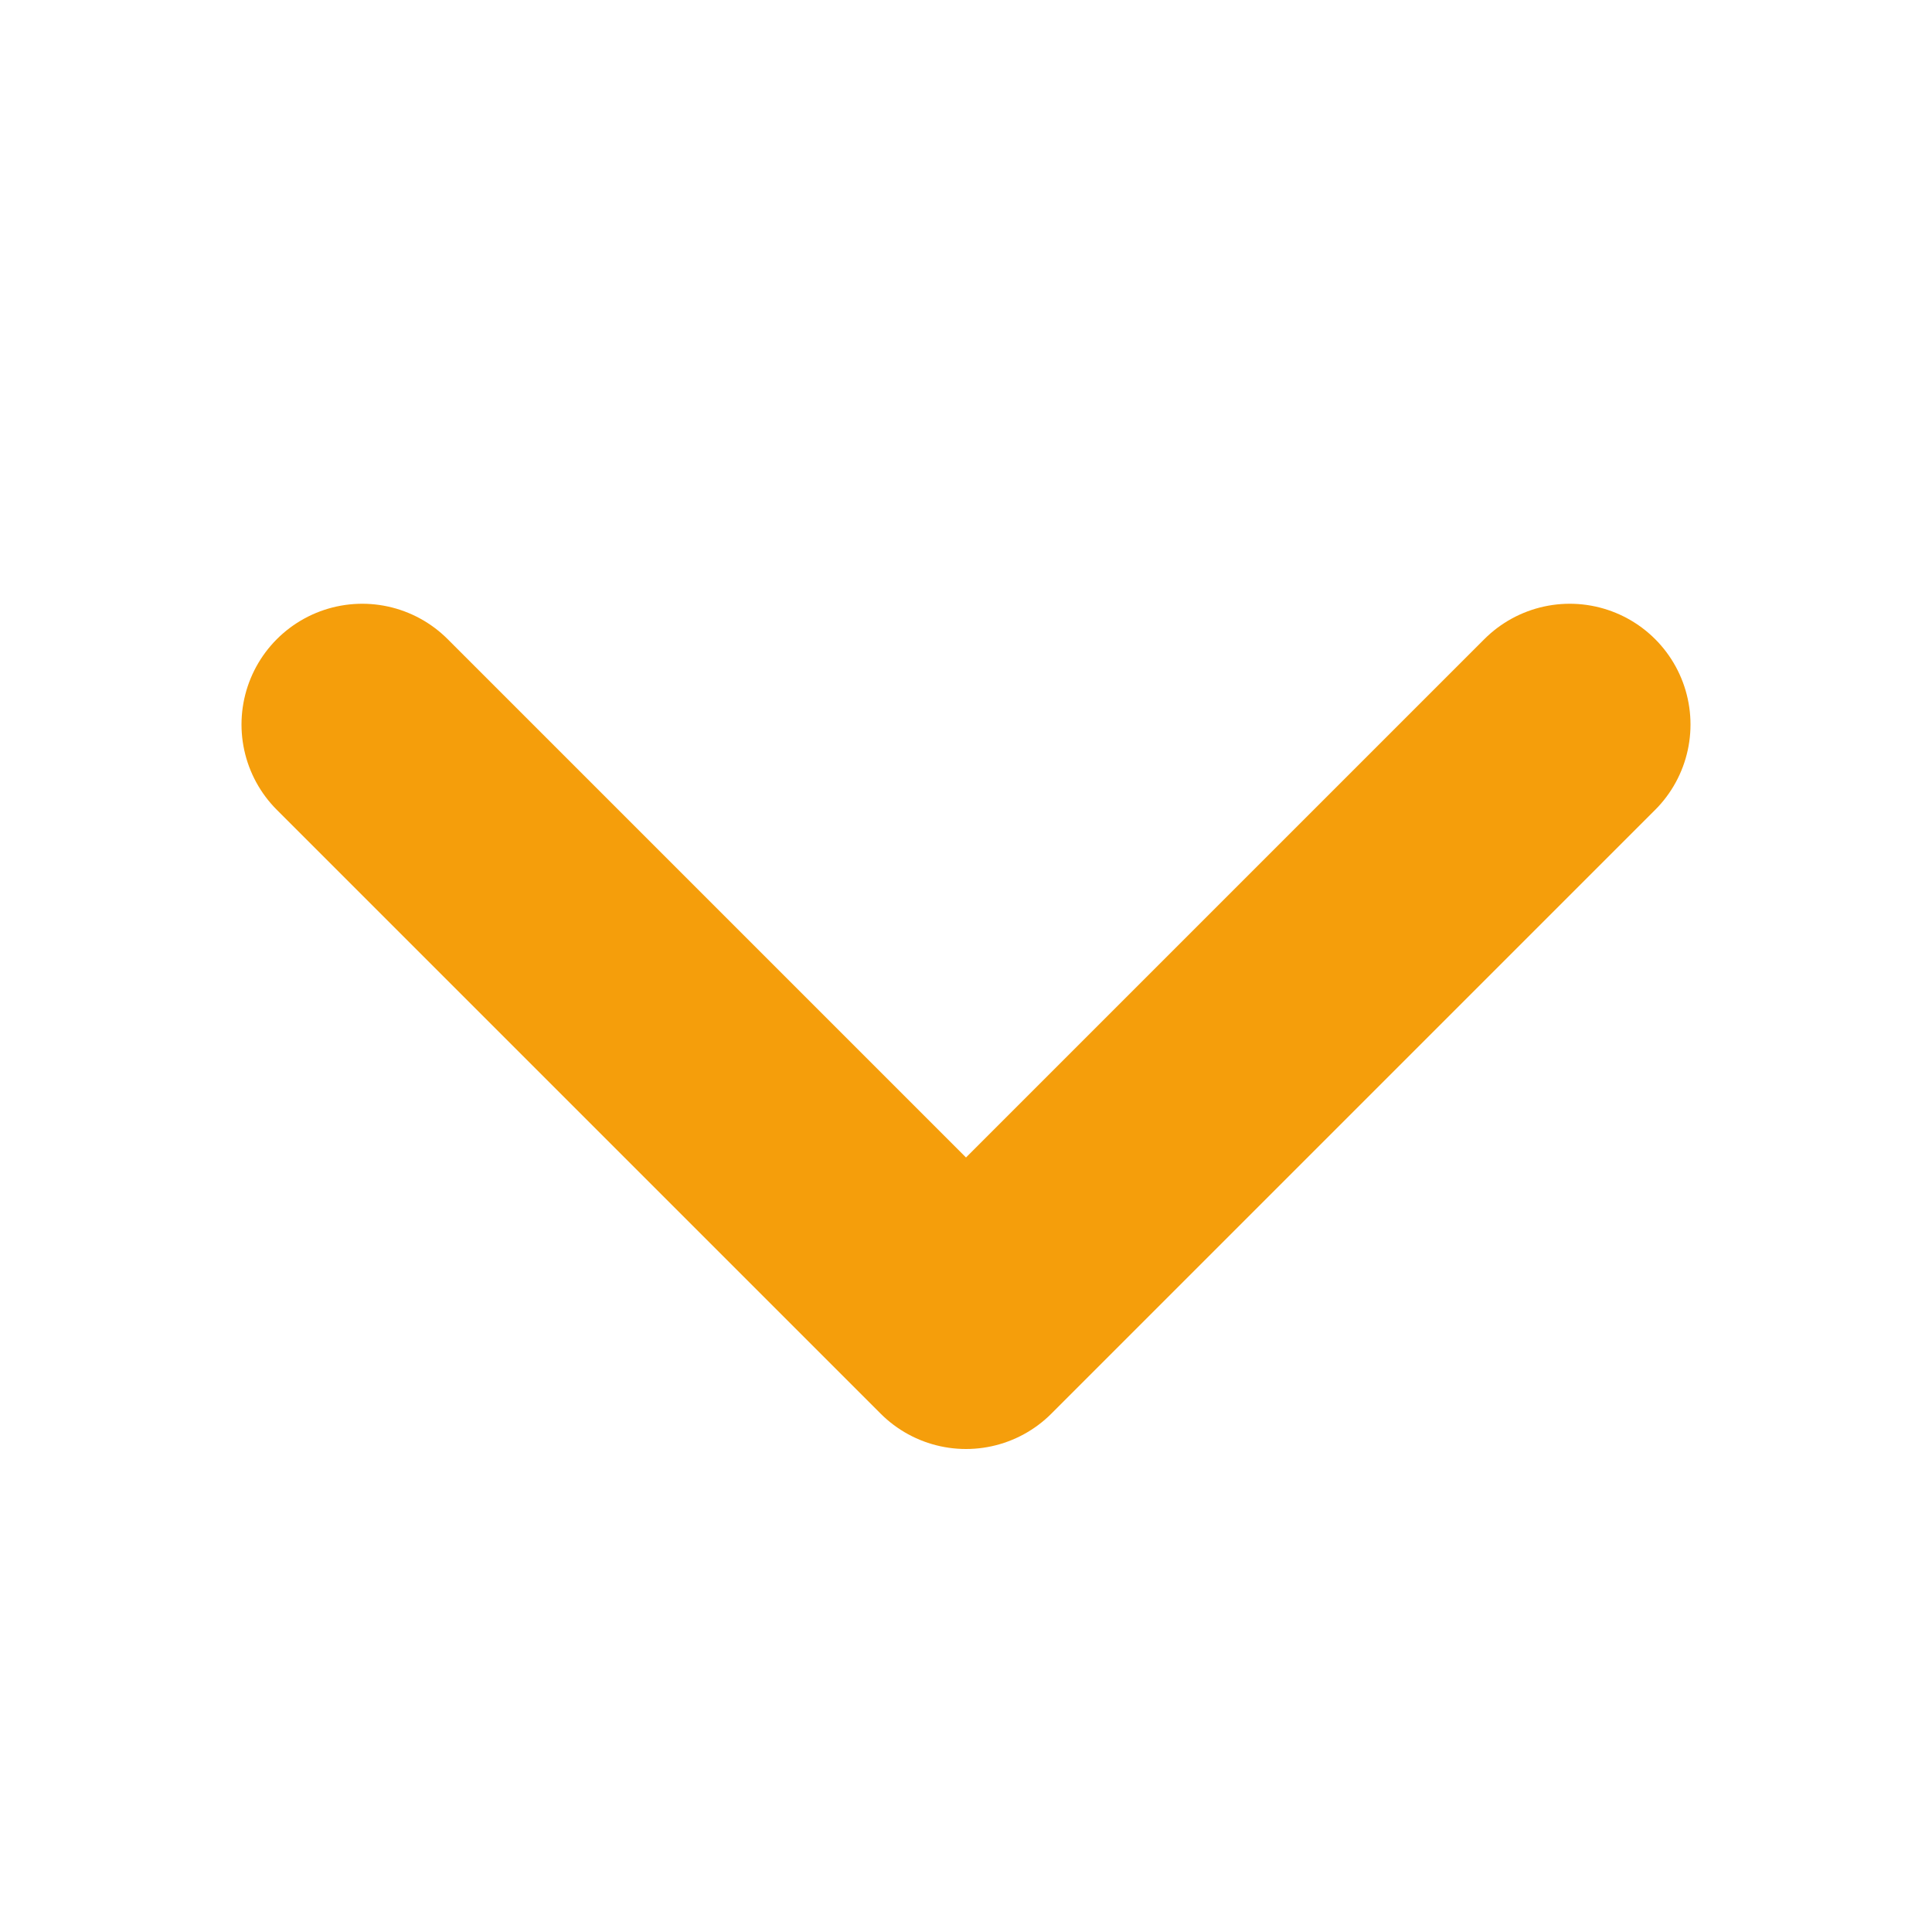
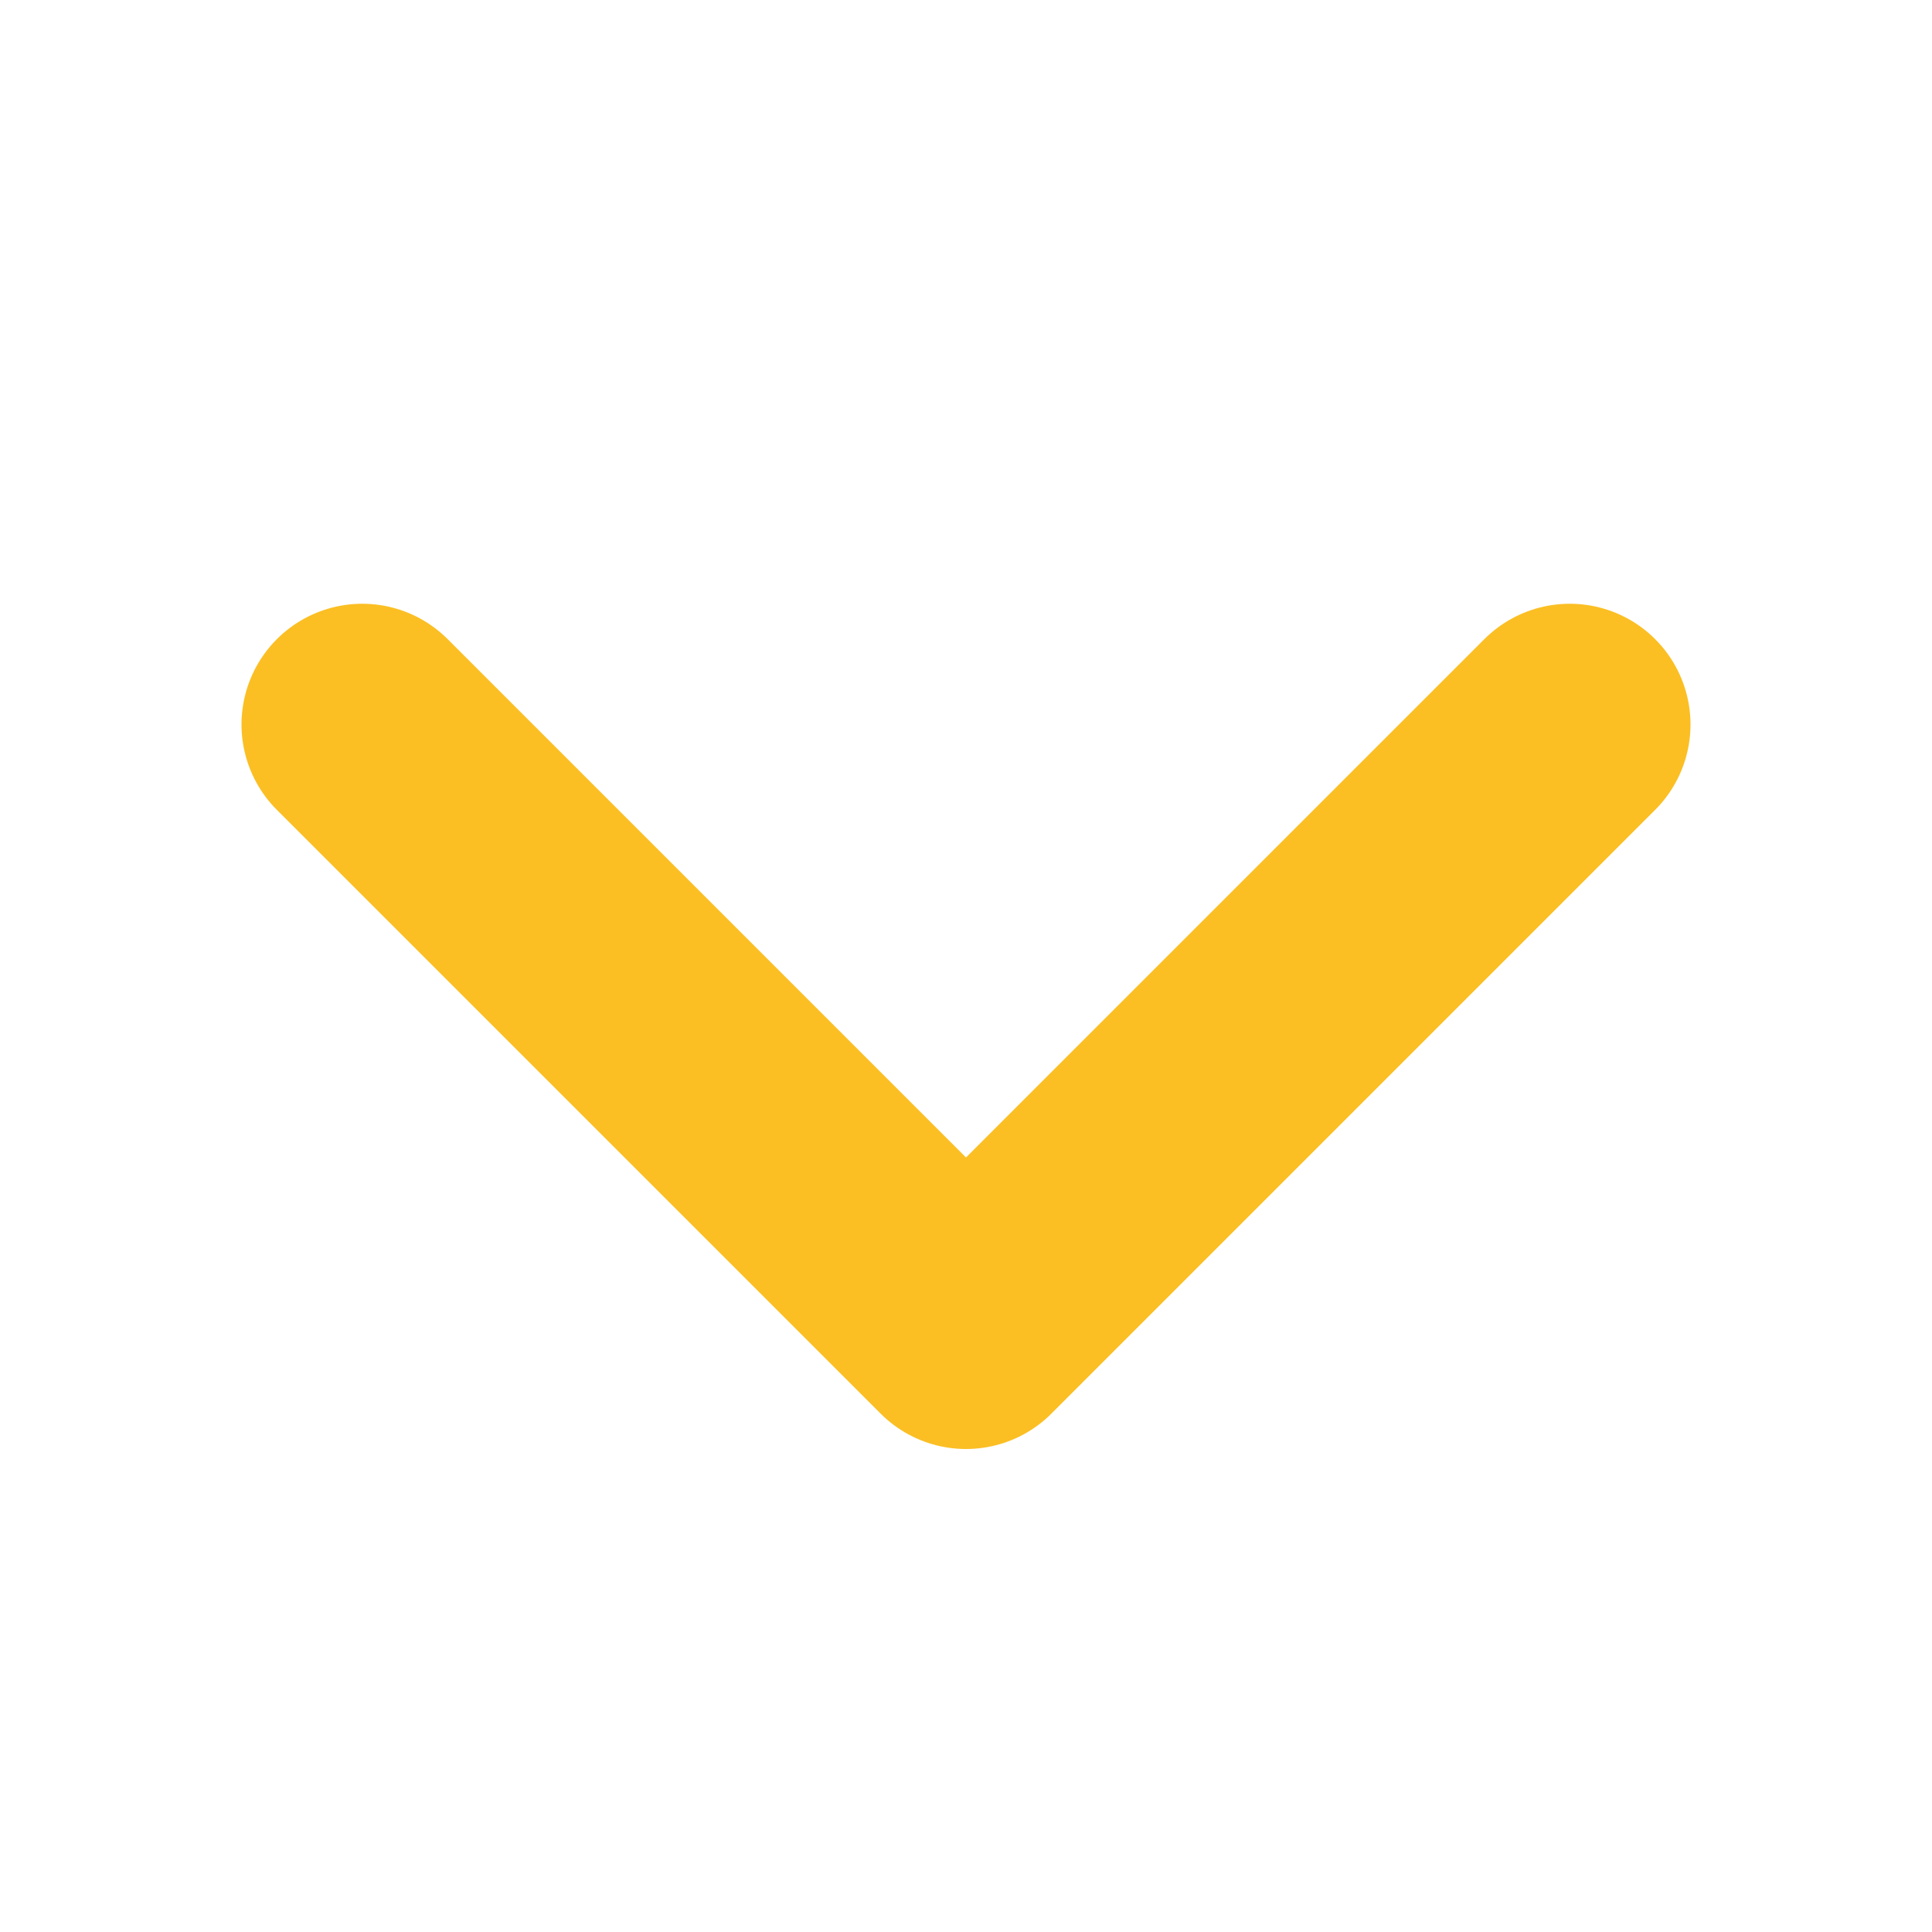
<svg xmlns="http://www.w3.org/2000/svg" width="64" height="64" viewBox="0 0 64 64" fill="none">
-   <path d="M52 24L32 44L12 24" stroke="#F59E0B" stroke-width="8" stroke-linecap="round" stroke-linejoin="round" />
+   <path d="M52 24L32 44L12 24" stroke="#FBBF24" stroke-width="8" stroke-linecap="round" stroke-linejoin="round" />
</svg>
